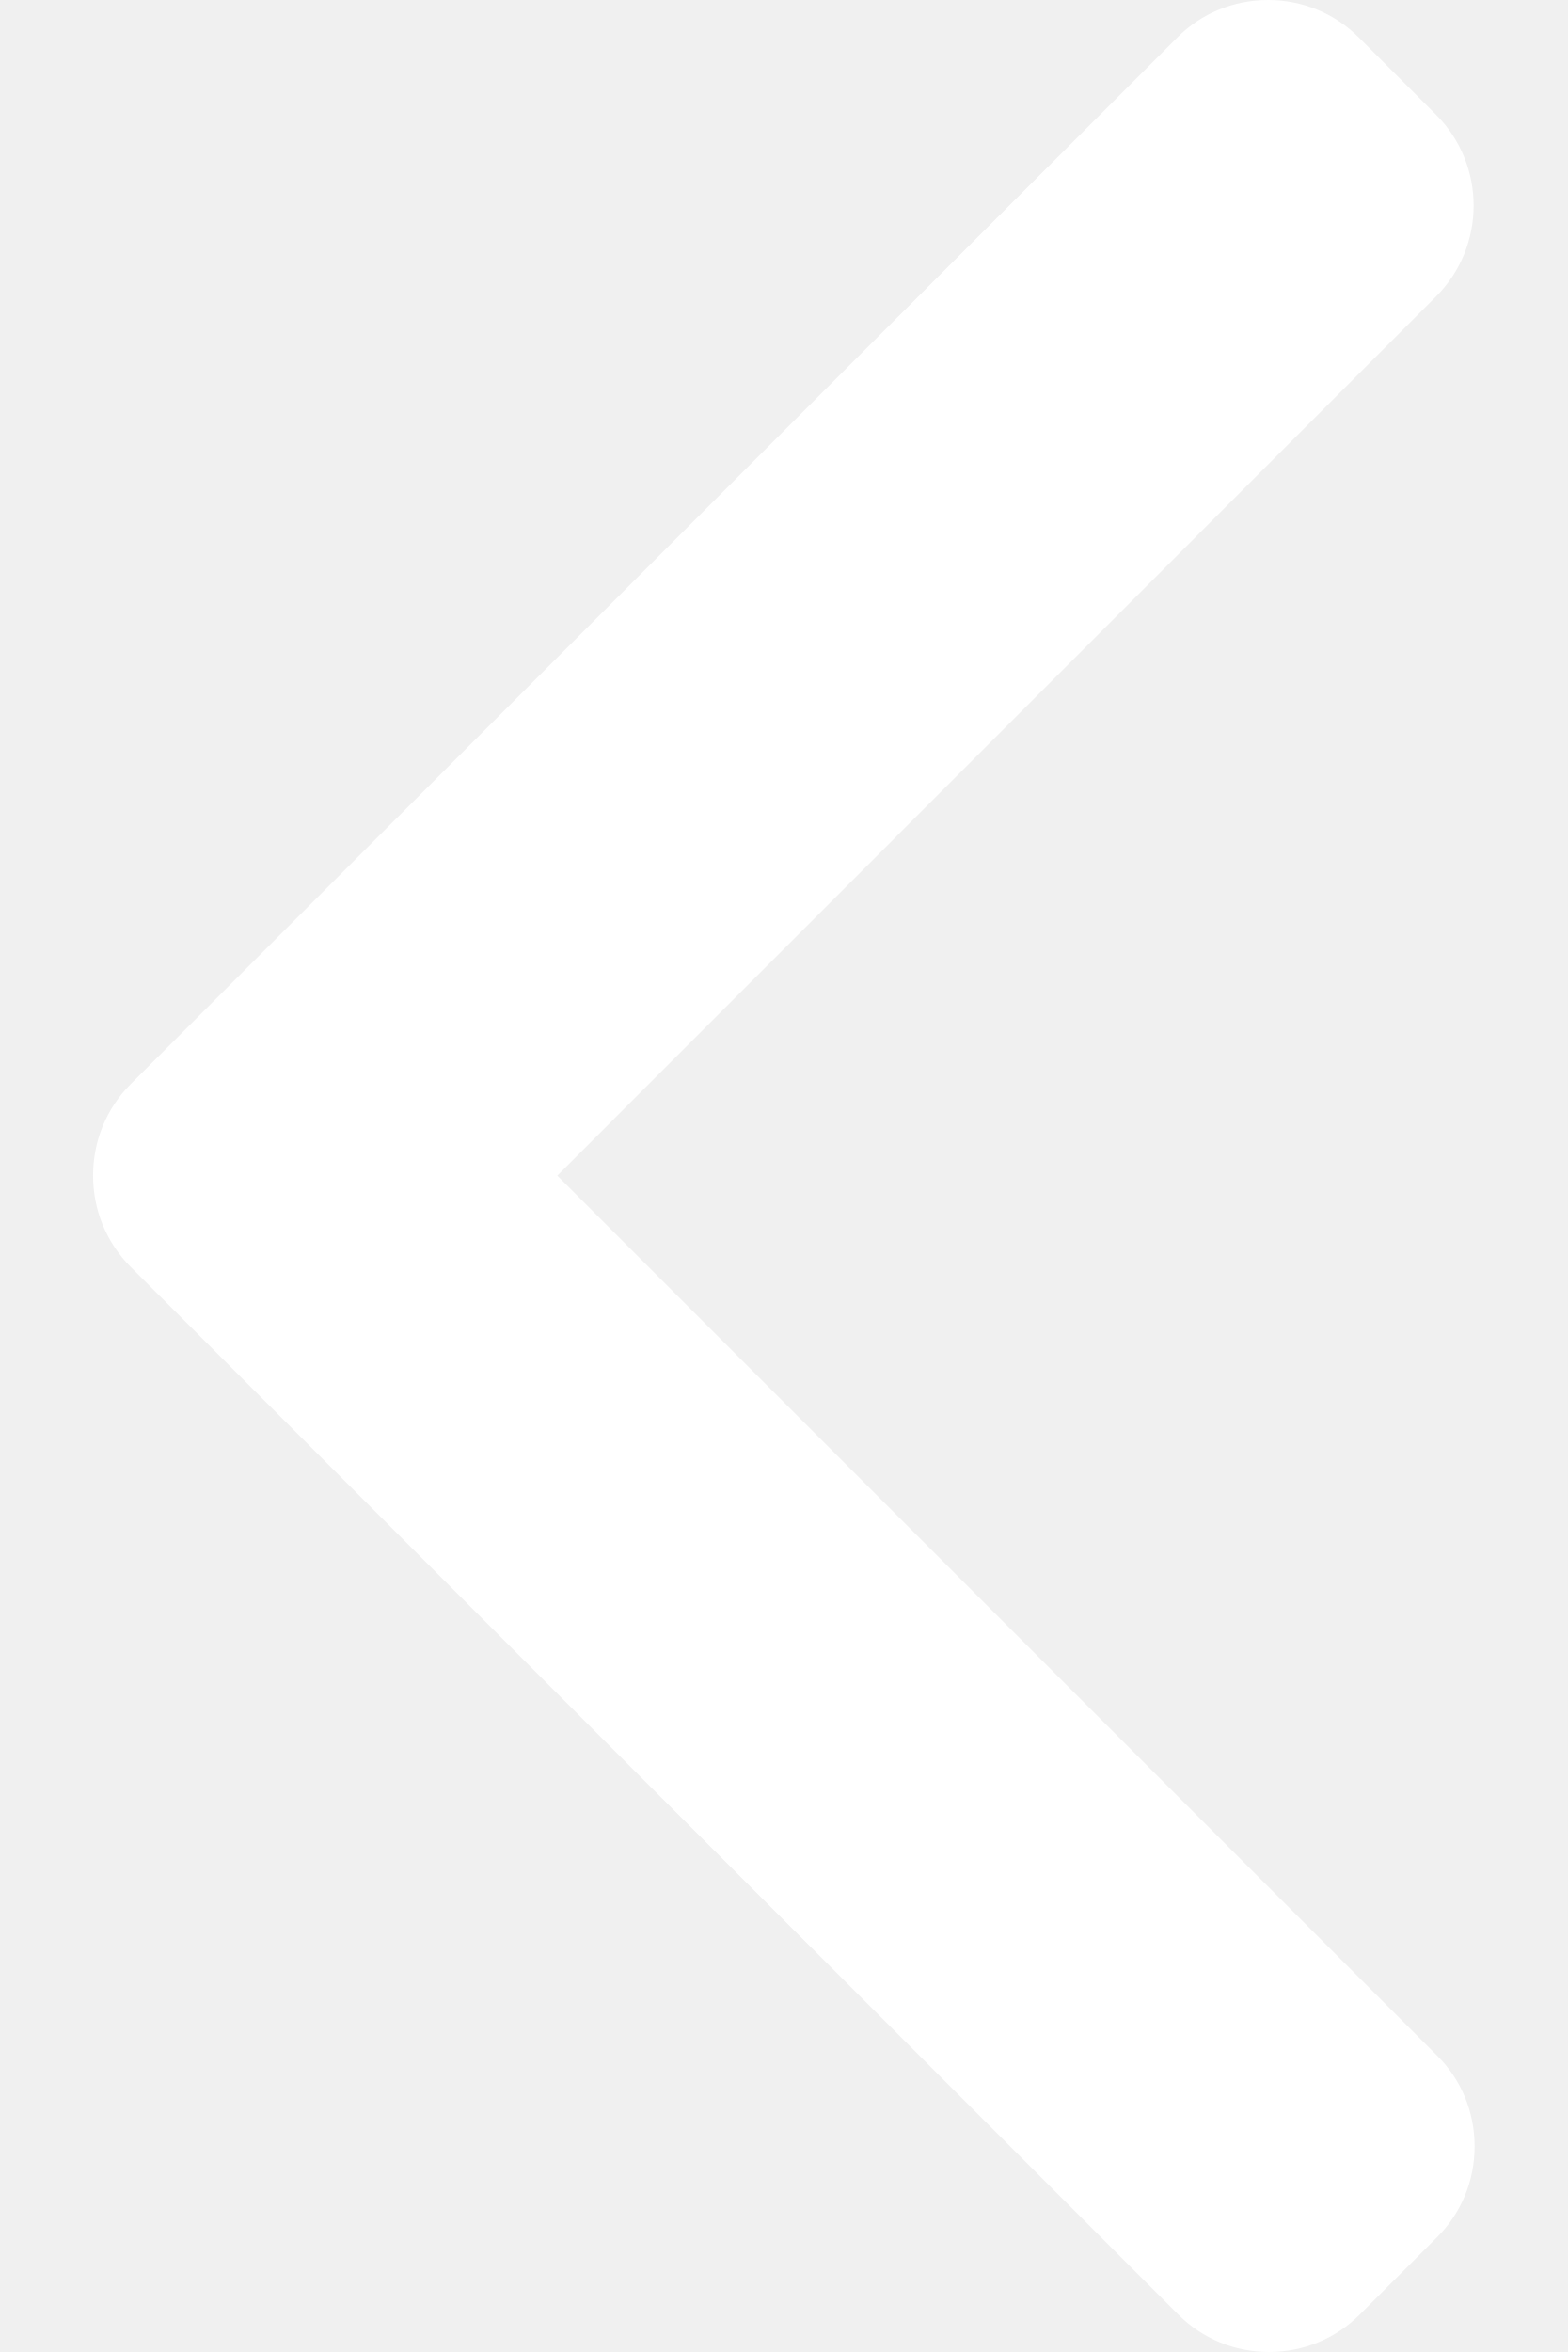
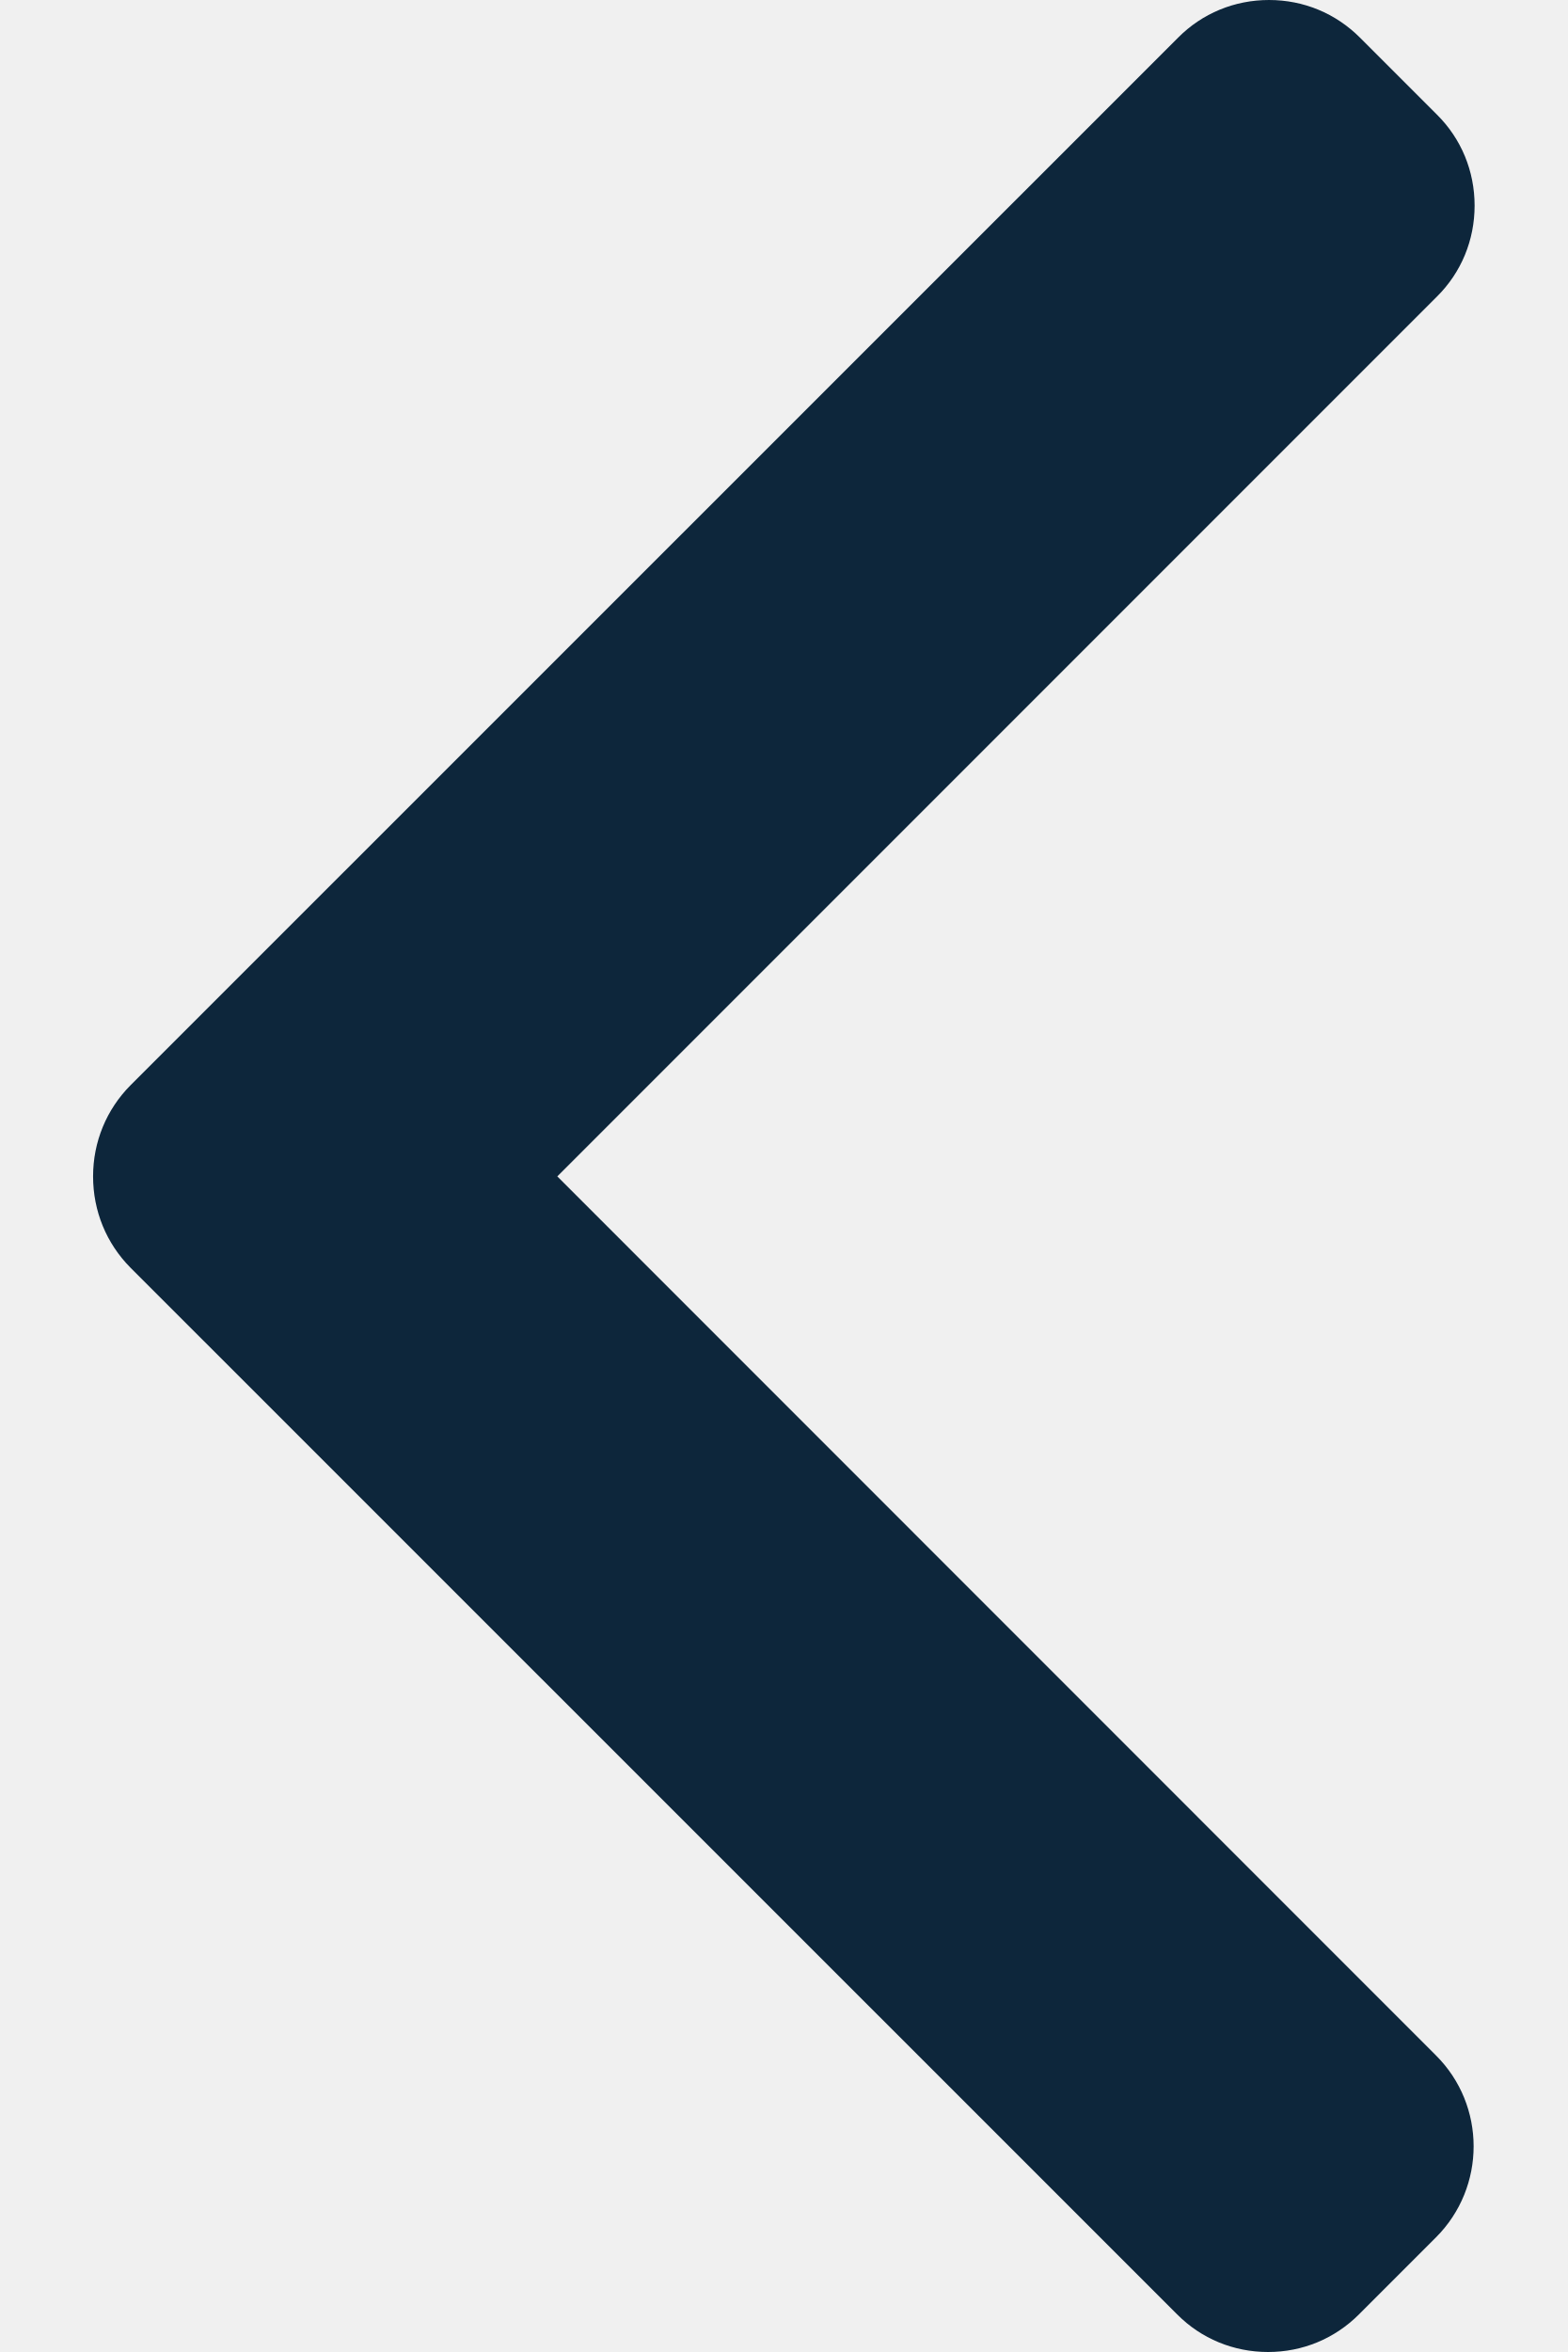
<svg xmlns="http://www.w3.org/2000/svg" width="8" height="12" viewBox="0 0 8 12" fill="none">
-   <path d="M0.666 5.532L6.007 0.192C6.13 0.068 6.295 0 6.471 0C6.647 0 6.811 0.068 6.935 0.192L7.328 0.585C7.584 0.841 7.584 1.257 7.328 1.513L2.844 5.998L7.333 10.487C7.457 10.61 7.525 10.775 7.525 10.951C7.525 11.127 7.457 11.291 7.333 11.415L6.94 11.808C6.816 11.932 6.652 12 6.476 12C6.3 12 6.135 11.932 6.012 11.808L0.666 6.463C0.543 6.339 0.475 6.174 0.475 5.998C0.475 5.821 0.543 5.656 0.666 5.532Z" fill="white" />
+   <path d="M0.666 6.468L6.007 11.808C6.13 11.932 6.295 12 6.471 12C6.647 12 6.811 11.932 6.935 11.808L7.328 11.415C7.584 11.159 7.584 10.742 7.328 10.487L2.844 6.002L7.333 1.513C7.457 1.39 7.525 1.225 7.525 1.049C7.525 0.873 7.457 0.708 7.333 0.585L6.94 0.192C6.816 0.068 6.652 0 6.476 0C6.3 0 6.135 0.068 6.012 0.192L0.666 5.537C0.543 5.661 0.475 5.826 0.475 6.002C0.475 6.179 0.543 6.344 0.666 6.468Z" fill="#0D263B" />
</svg>
